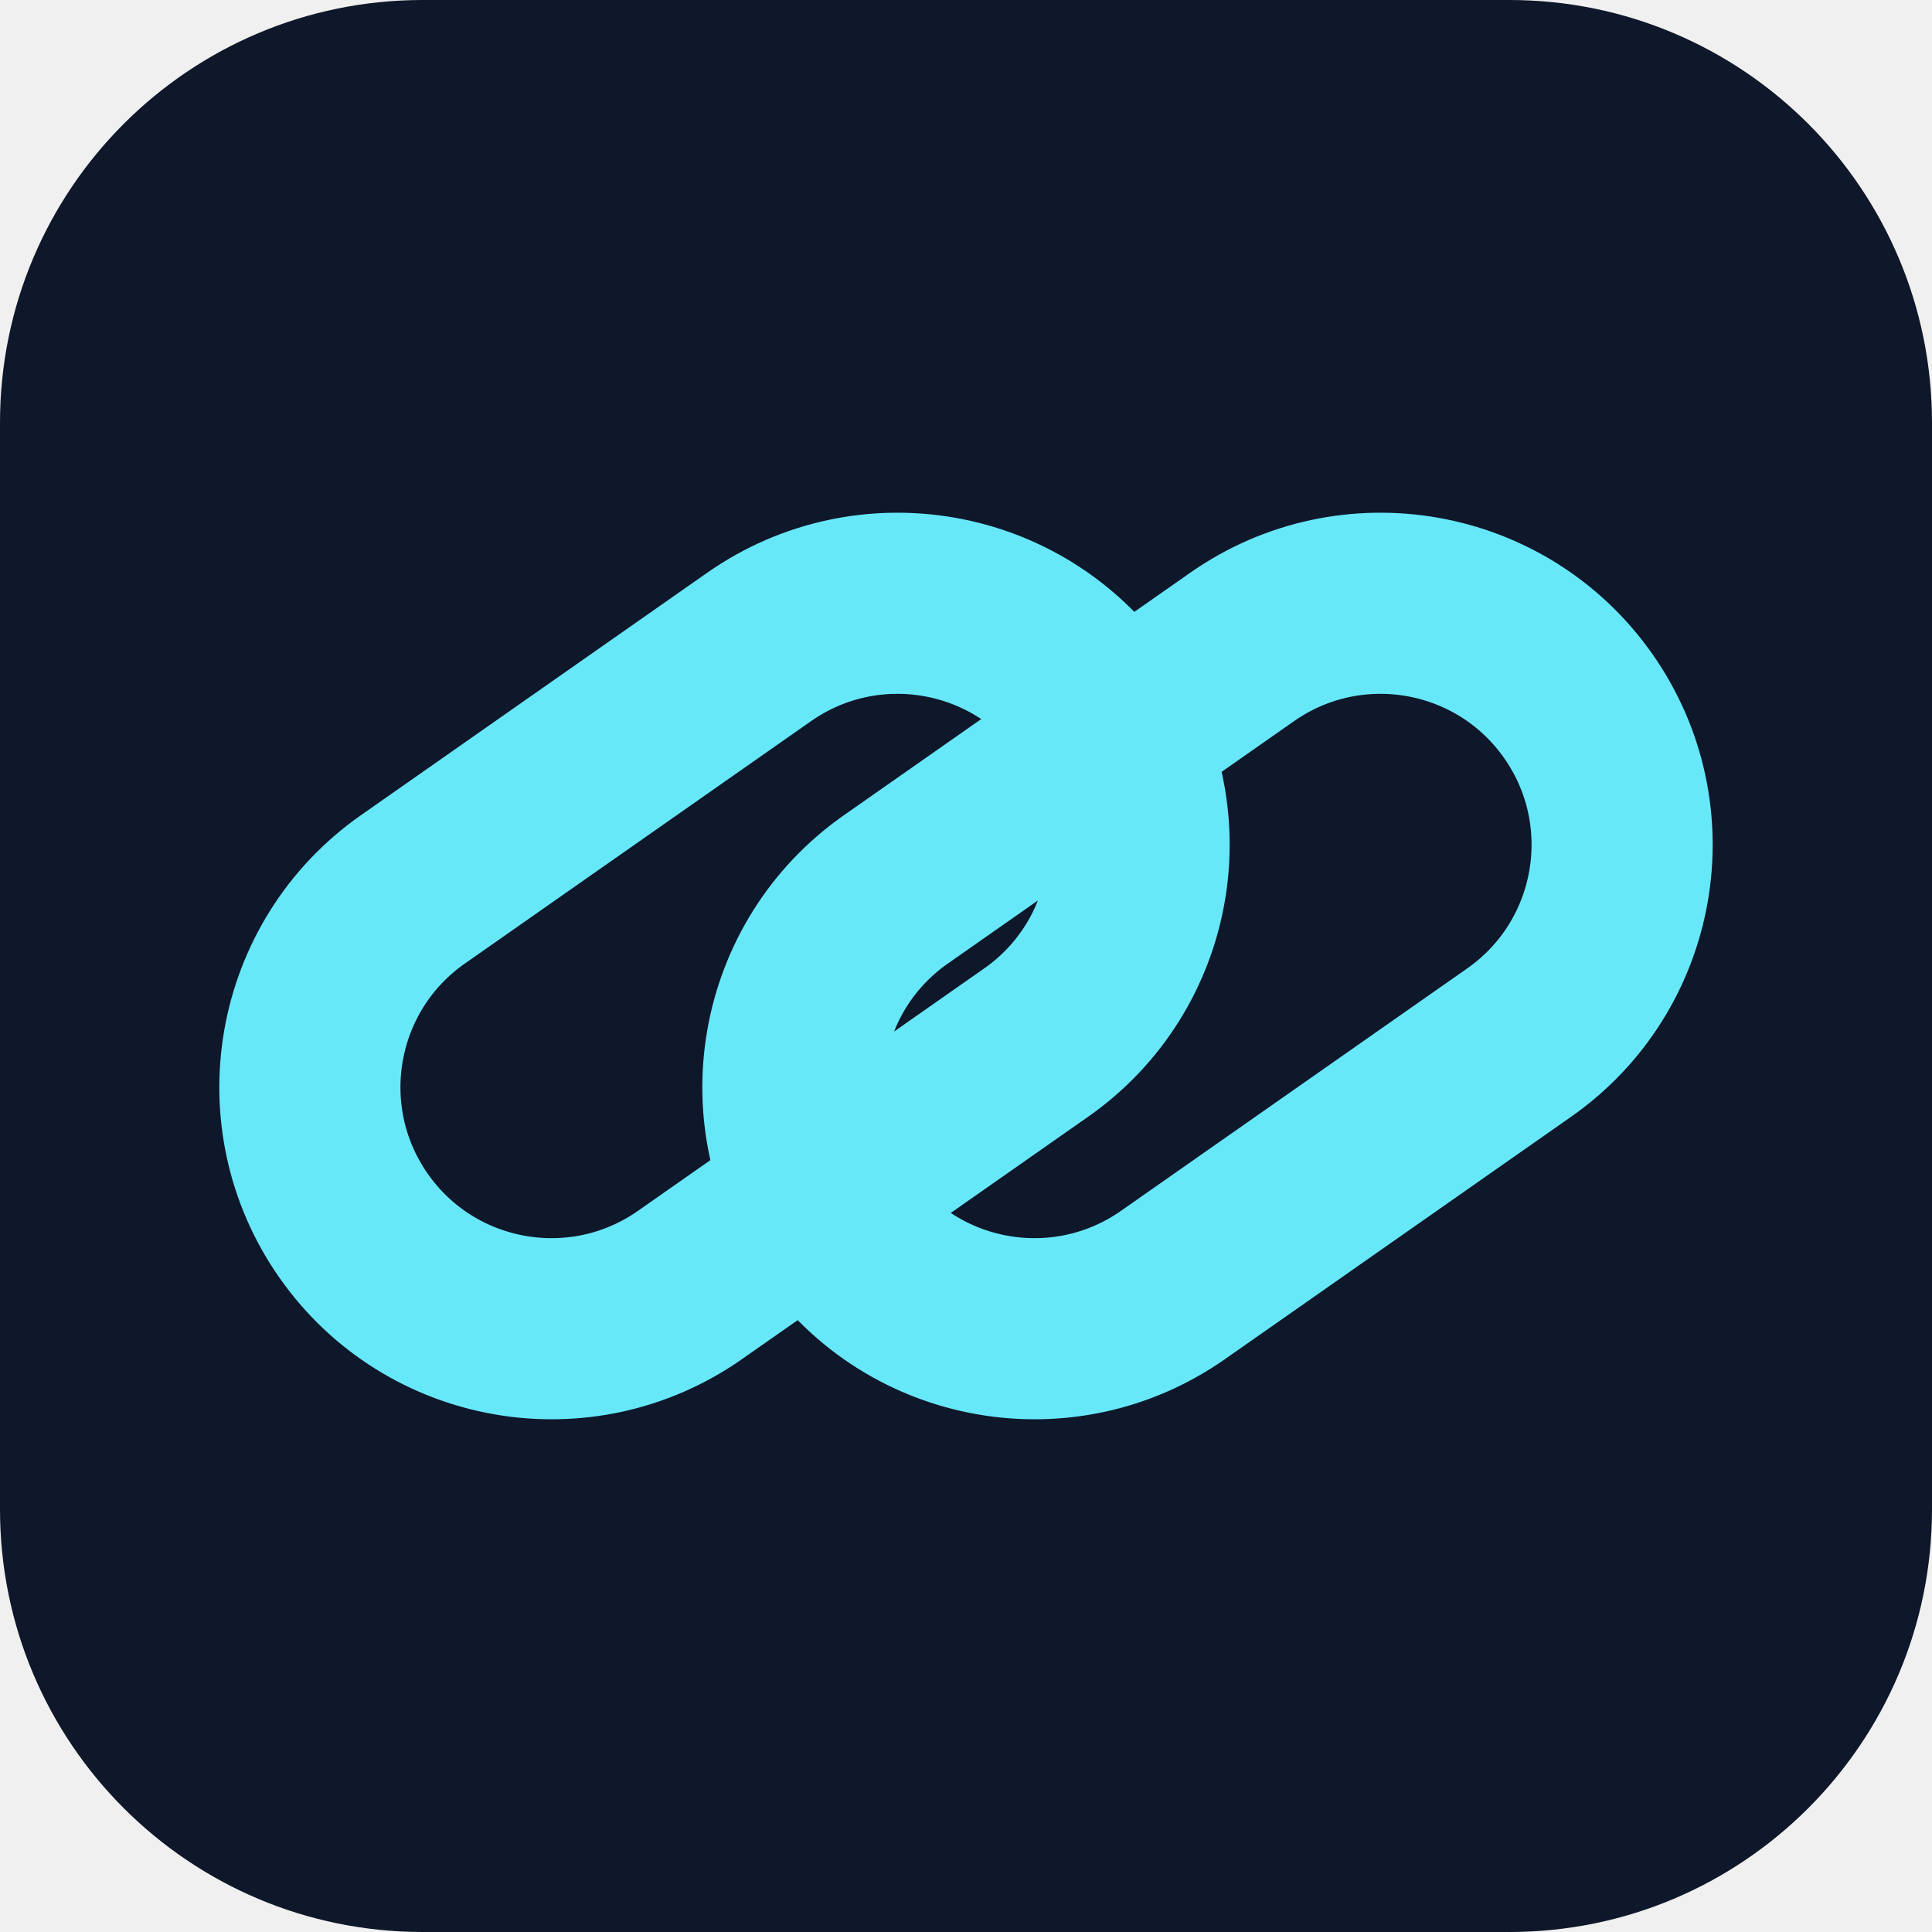
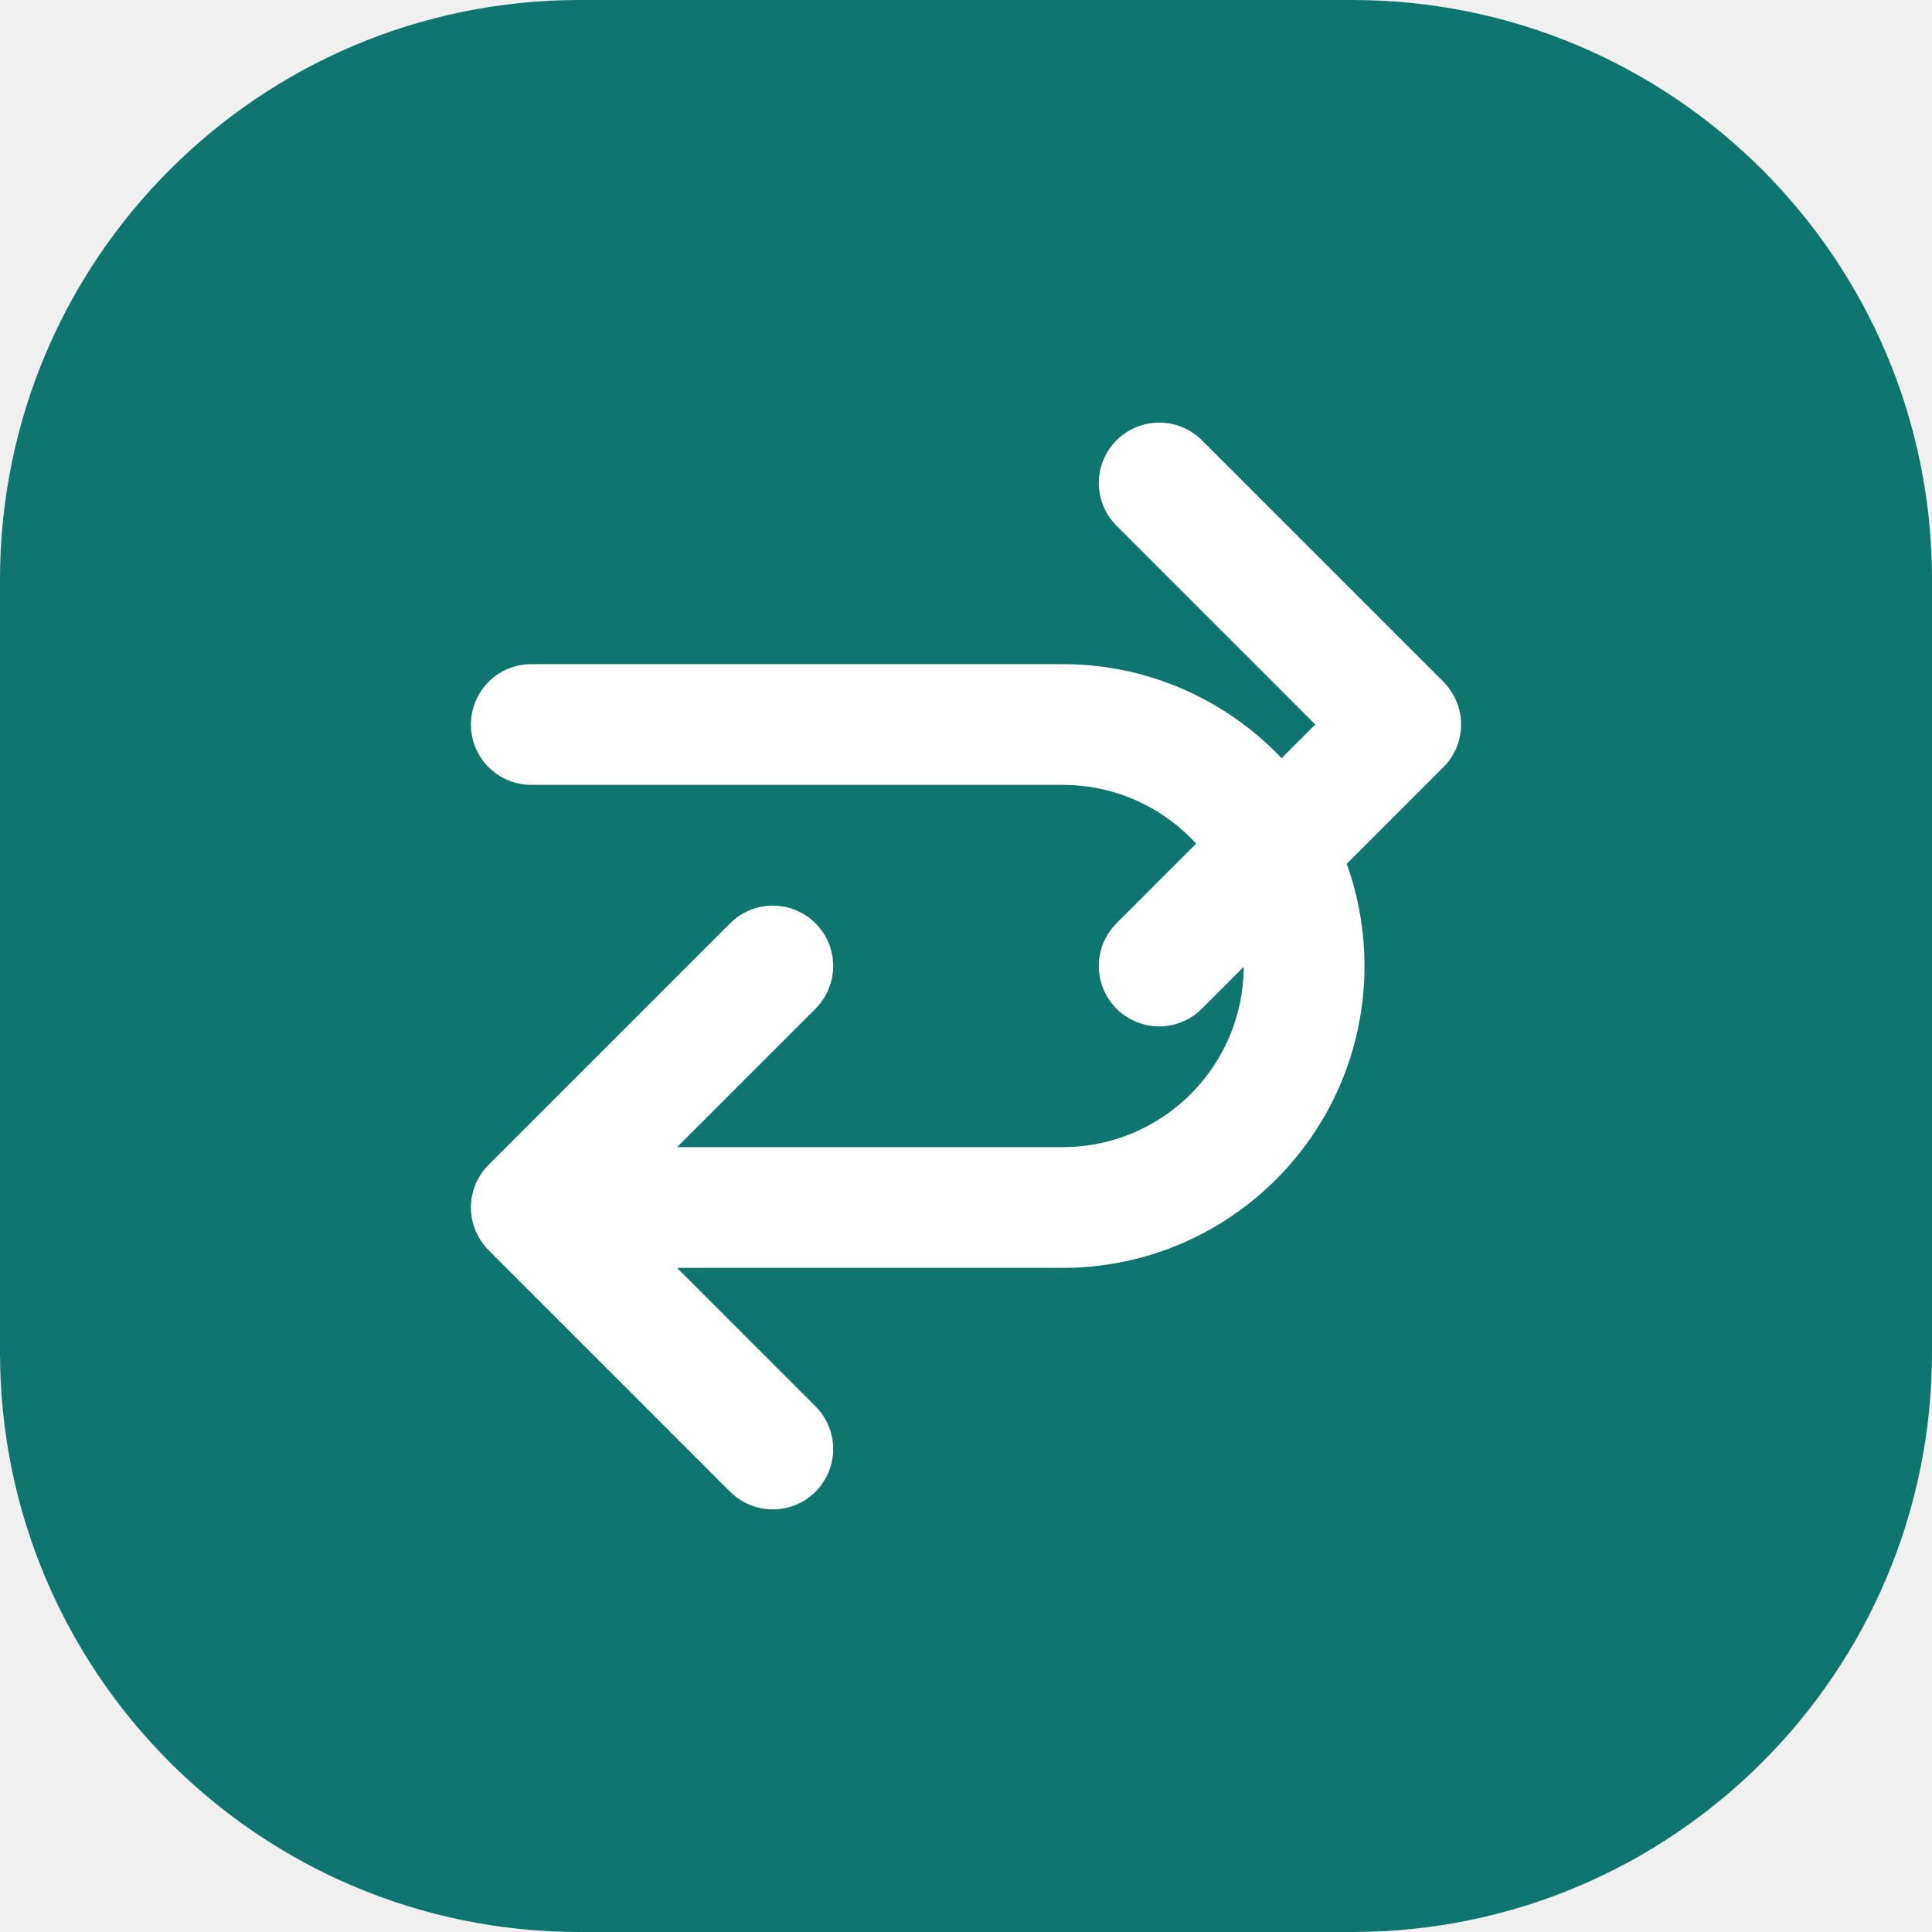
- <svg xmlns="http://www.w3.org/2000/svg" viewBox="0 0 64 64">
-   <rect width="64" height="64" rx="14" fill="#0f172a" />
-   <g fill="none" stroke="#67e8f9" stroke-width="6">
-     <rect x="9" y="24" width="30" height="16" rx="8" transform="rotate(-35 24 32)" />
-     <rect x="25" y="24" width="30" height="16" rx="8" transform="rotate(-35 40 32)" />
-   </g>
+ <svg xmlns="http://www.w3.org/2000/svg" viewBox="0 0 40 40">
+   <rect width="40" height="40" rx="12" fill="#0f766e" />
+   <path d="M11 15h11a5 5 0 0 1 0 10H11m0 0 5-5m-5 5 5 5M29 15l-5-5m5 5-5 5" fill="none" stroke="white" stroke-width="2.5" stroke-linecap="round" stroke-linejoin="round" />
</svg>
